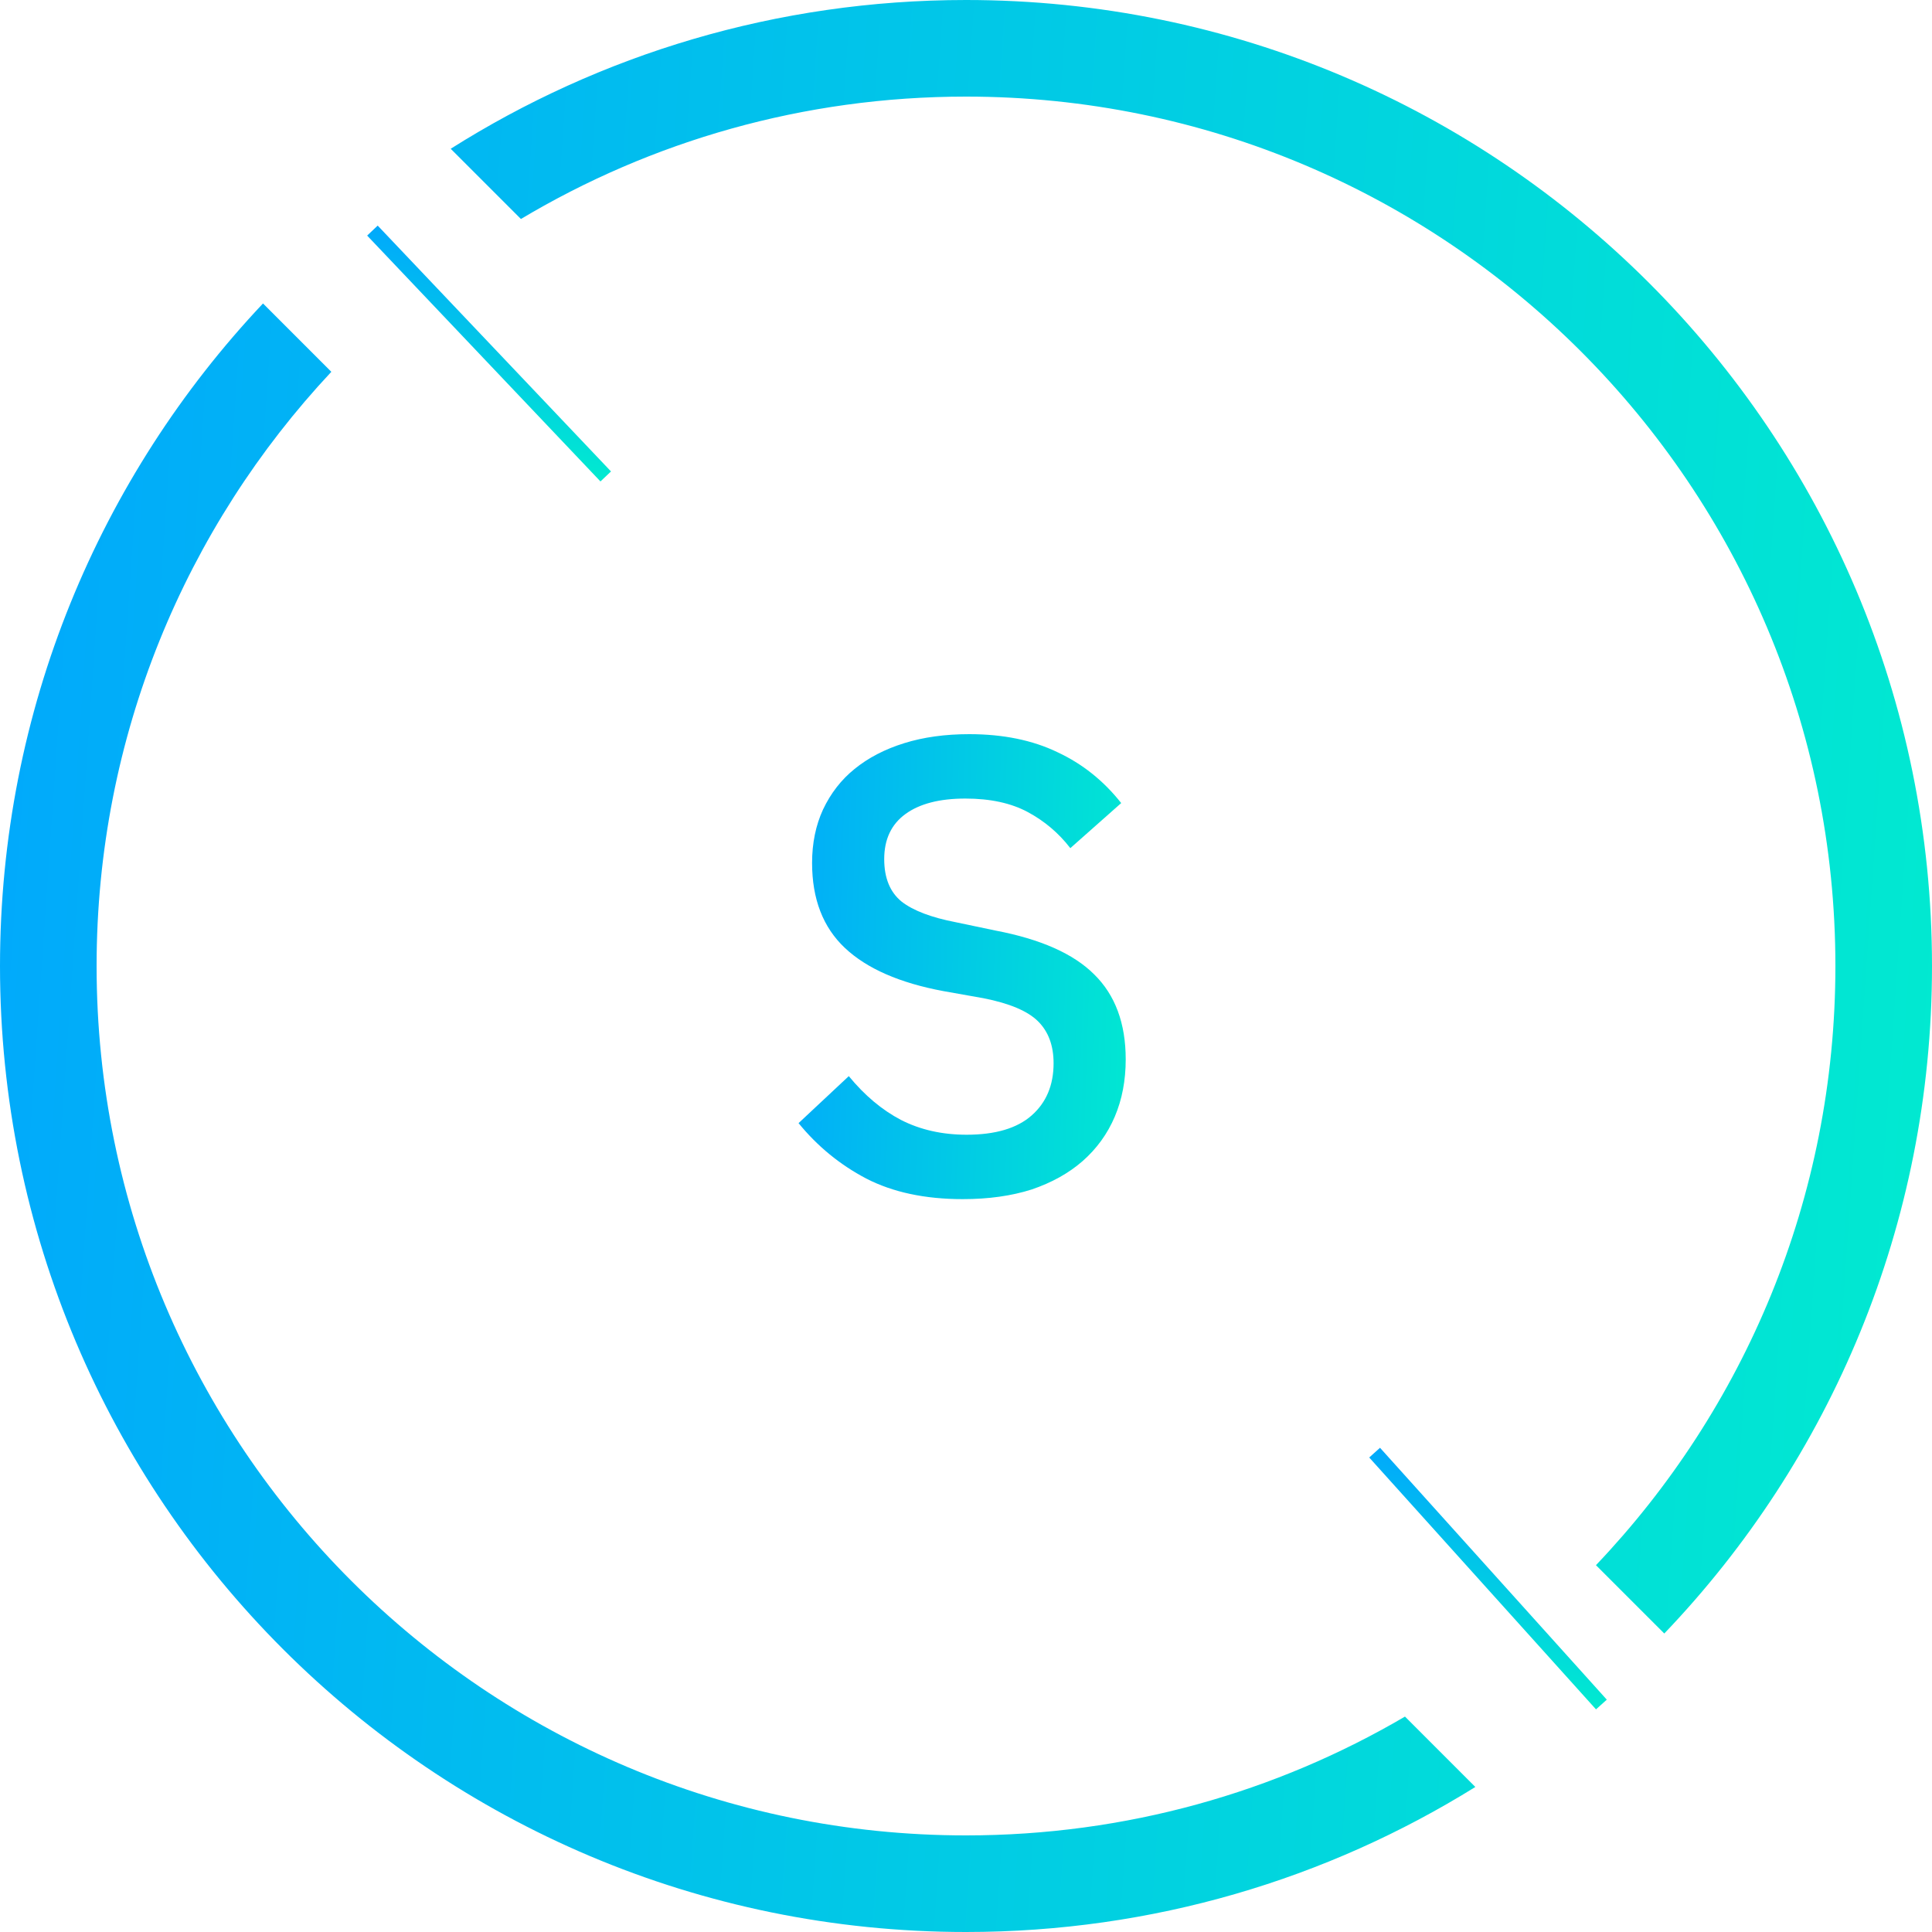
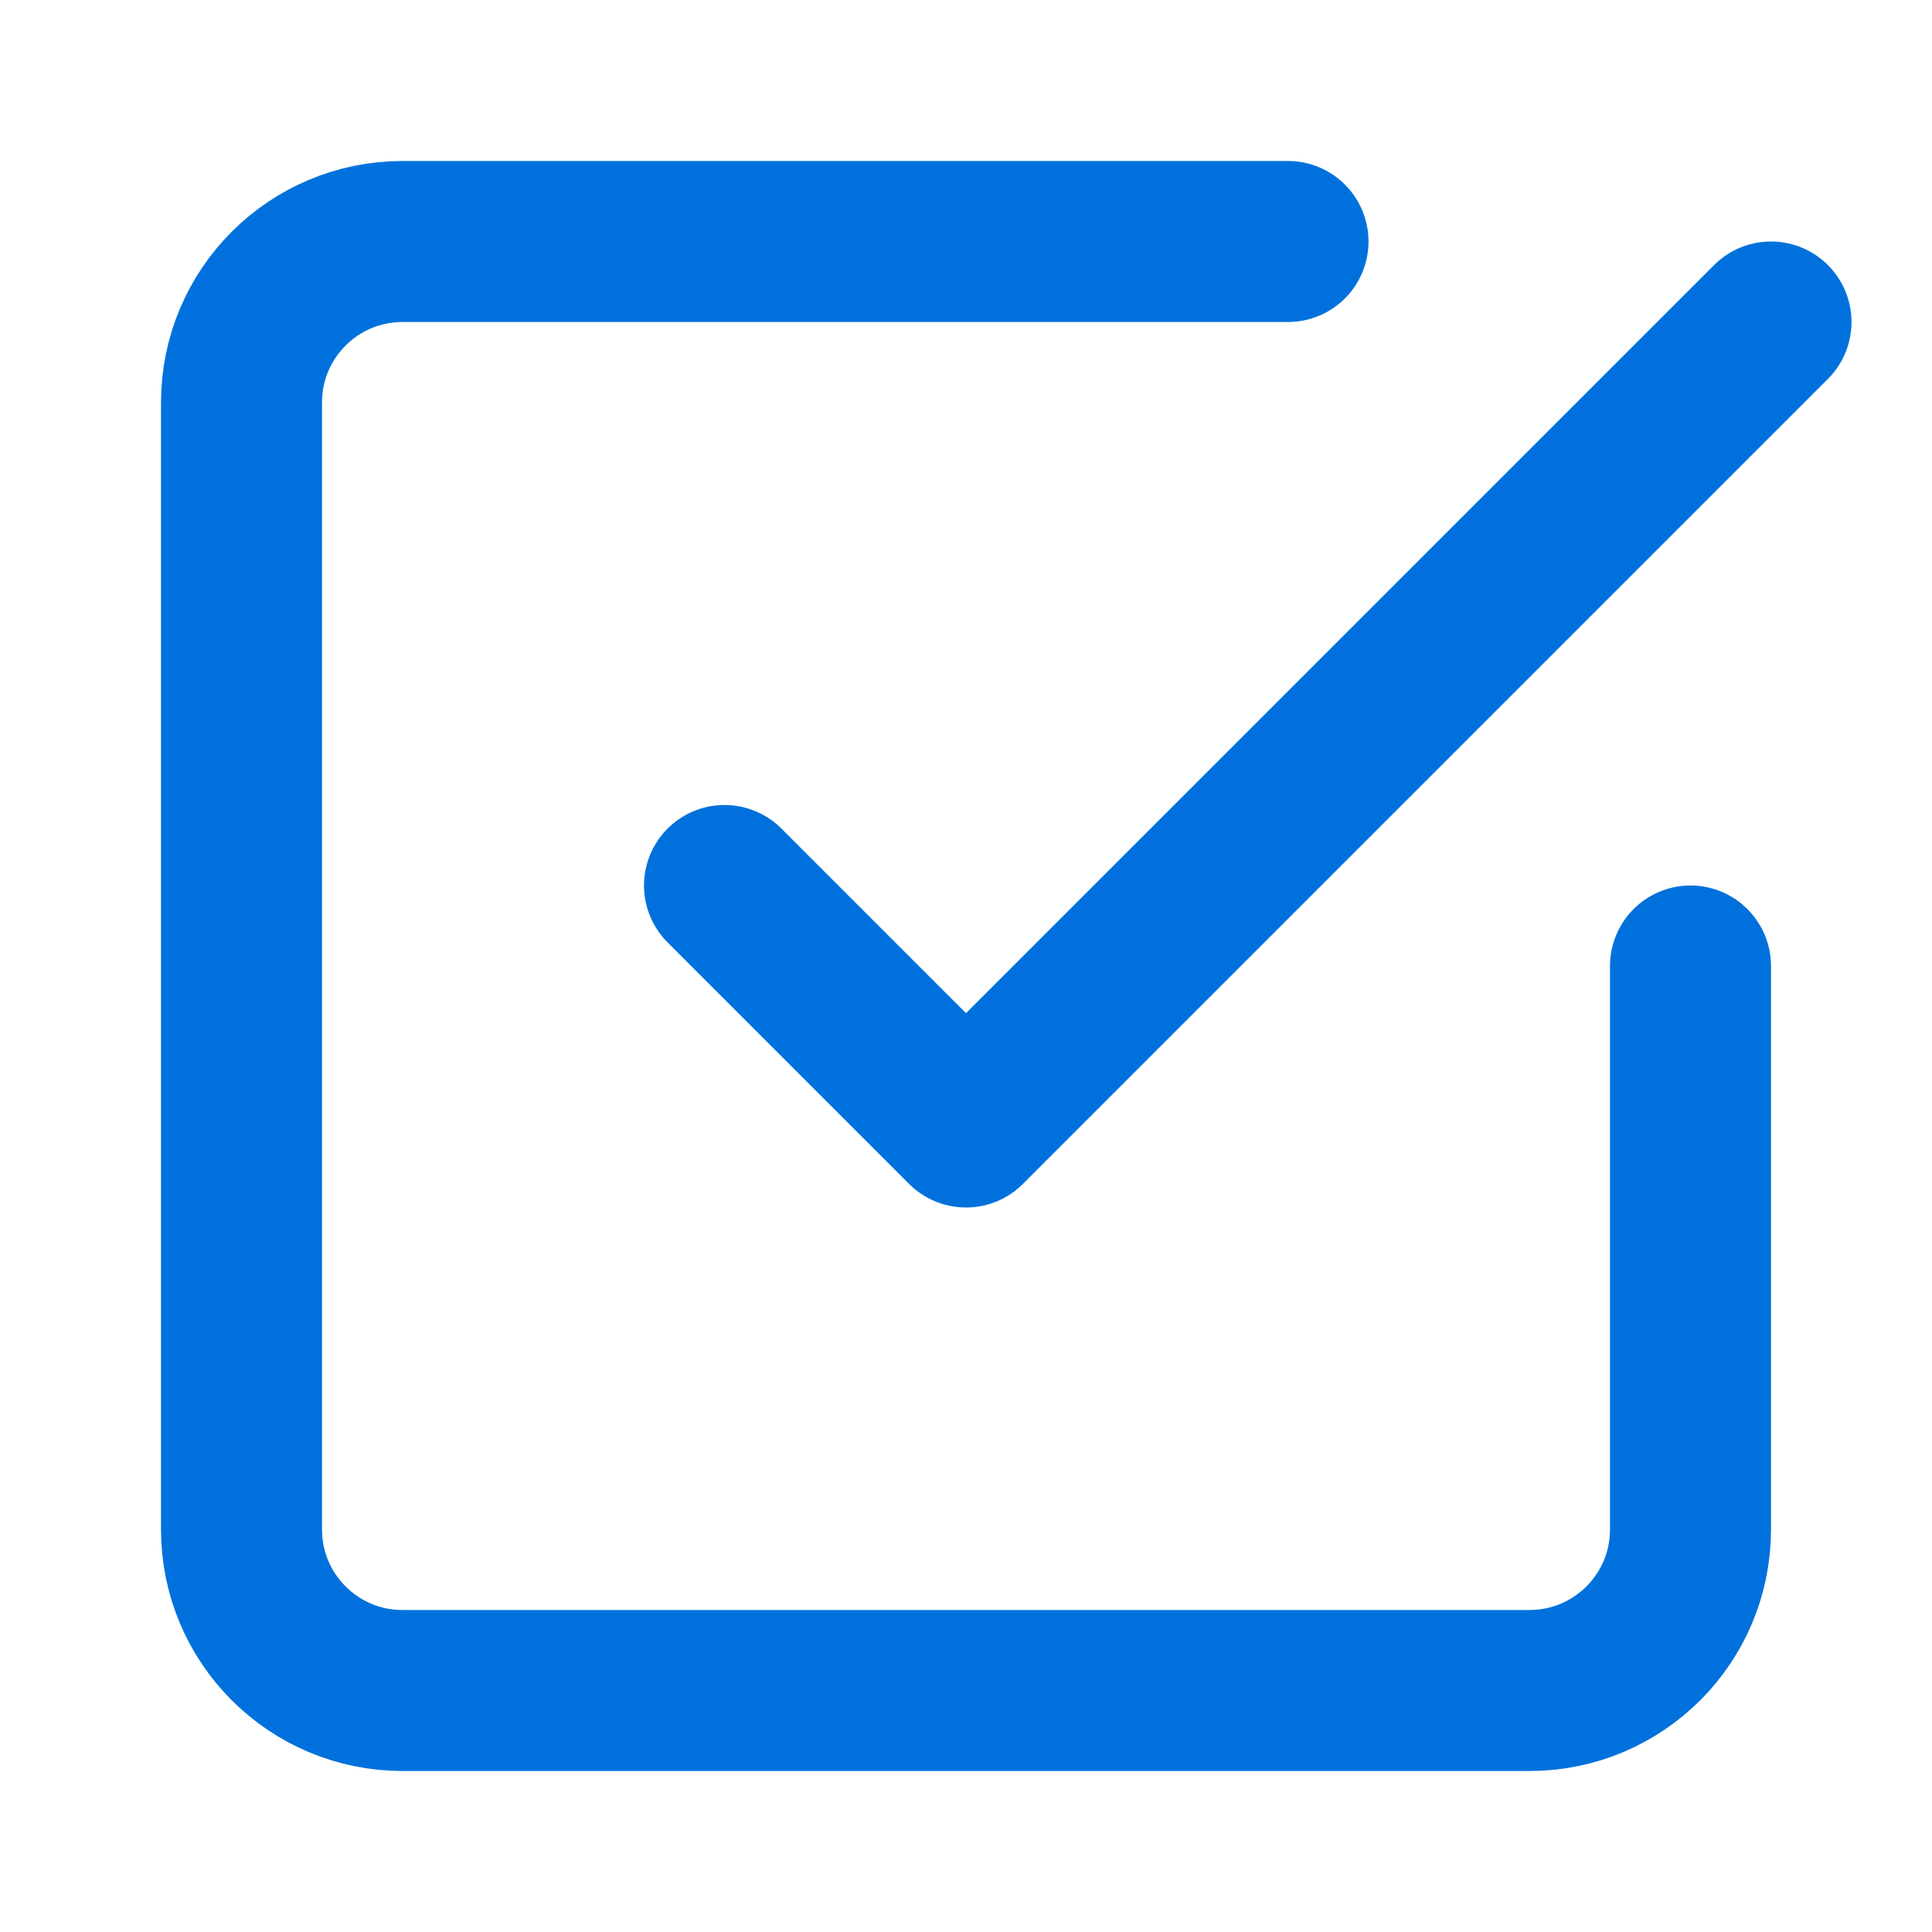
- <svg xmlns="http://www.w3.org/2000/svg" width="60" height="60" viewBox="0 0 60 60" fill="none">
-   <path fill-rule="evenodd" clip-rule="evenodd" d="M0 30C0 22.035 3.104 14.796 8.168 9.424L10.29 11.547C5.769 16.374 3 22.864 3 30C3 44.912 15.088 57 30 57C34.973 57 39.632 55.656 43.633 53.31L45.818 55.496C41.226 58.351 35.806 60 30 60C13.431 60 0 46.569 0 30ZM51.686 50.73C56.836 45.343 60 38.041 60 30C60 13.431 46.569 0 30 0C24.116 0 18.628 1.694 13.997 4.62L16.178 6.801C20.221 4.387 24.949 3 30 3C44.912 3 57 15.088 57 30C57 37.213 54.172 43.765 49.564 48.608L51.686 50.73Z" fill="url(#paint0_linear_3_10)" />
-   <rect x="42.857" y="44.962" width="10.526" height="0.451" transform="rotate(48 42.8571 44.9624)" fill="url(#paint1_linear_3_10)" />
-   <rect x="11.729" y="7.006" width="10.526" height="0.451" transform="rotate(46.5 11.7293 7.0065)" fill="url(#paint2_linear_3_10)" />
-   <path d="M29.9 37.24C28.727 37.24 27.727 37.027 26.9 36.6C26.087 36.173 25.387 35.6 24.8 34.88L26.36 33.42C26.853 34.02 27.393 34.473 27.98 34.78C28.58 35.087 29.26 35.24 30.02 35.24C30.913 35.24 31.587 35.04 32.04 34.64C32.493 34.24 32.72 33.7 32.72 33.02C32.72 32.473 32.56 32.04 32.24 31.72C31.92 31.4 31.353 31.16 30.54 31L29.3 30.78C27.94 30.527 26.92 30.08 26.24 29.44C25.56 28.8 25.22 27.92 25.22 26.8C25.22 26.187 25.333 25.633 25.56 25.14C25.8 24.633 26.127 24.213 26.54 23.88C26.967 23.533 27.48 23.267 28.08 23.08C28.68 22.893 29.353 22.8 30.1 22.8C31.153 22.8 32.067 22.987 32.84 23.36C33.613 23.72 34.273 24.247 34.82 24.94L33.24 26.34C32.88 25.873 32.44 25.5 31.92 25.22C31.4 24.94 30.753 24.8 29.98 24.8C29.18 24.8 28.56 24.96 28.12 25.28C27.68 25.6 27.46 26.067 27.46 26.68C27.46 27.267 27.64 27.707 28 28C28.36 28.28 28.92 28.493 29.68 28.64L30.92 28.9C32.32 29.167 33.34 29.62 33.98 30.26C34.633 30.9 34.96 31.78 34.96 32.9C34.96 33.553 34.847 34.147 34.62 34.68C34.393 35.213 34.06 35.673 33.62 36.06C33.193 36.433 32.667 36.727 32.04 36.94C31.413 37.14 30.7 37.24 29.9 37.24Z" fill="url(#paint3_linear_3_10)" />
-   <defs>
-     <linearGradient id="paint0_linear_3_10" x1="-5.5" y1="24" x2="81.5" y2="30" gradientUnits="userSpaceOnUse">
-       <stop stop-color="#01A4FF" />
-       <stop offset="1" stop-color="#01FFC2" />
-     </linearGradient>
-     <linearGradient id="paint1_linear_3_10" x1="41.892" y1="45.143" x2="46.165" y2="52.018" gradientUnits="userSpaceOnUse">
-       <stop stop-color="#01A4FF" />
-       <stop offset="1" stop-color="#01FFC2" />
-     </linearGradient>
-     <linearGradient id="paint2_linear_3_10" x1="10.764" y1="7.187" x2="15.037" y2="14.062" gradientUnits="userSpaceOnUse">
-       <stop stop-color="#01A4FF" />
-       <stop offset="1" stop-color="#01FFC2" />
-     </linearGradient>
-     <linearGradient id="paint3_linear_3_10" x1="22.939" y1="25.985" x2="39.791" y2="26.524" gradientUnits="userSpaceOnUse">
-       <stop stop-color="#01A4FF" />
-       <stop offset="1" stop-color="#01FFC2" />
-     </linearGradient>
-   </defs>
+ <svg xmlns="http://www.w3.org/2000/svg" width="24" height="24" viewBox="0 0 24 24" fill="none" stroke="#0071dc" stroke-width="2" stroke-linecap="round" stroke-linejoin="round" class="feather feather-check-square">
+   <polyline points="9 11 12 14 22 4" />
+   <path d="M21 12v7a2 2 0 0 1-2 2H5a2 2 0 0 1-2-2V5a2 2 0 0 1 2-2h11" />
</svg>
